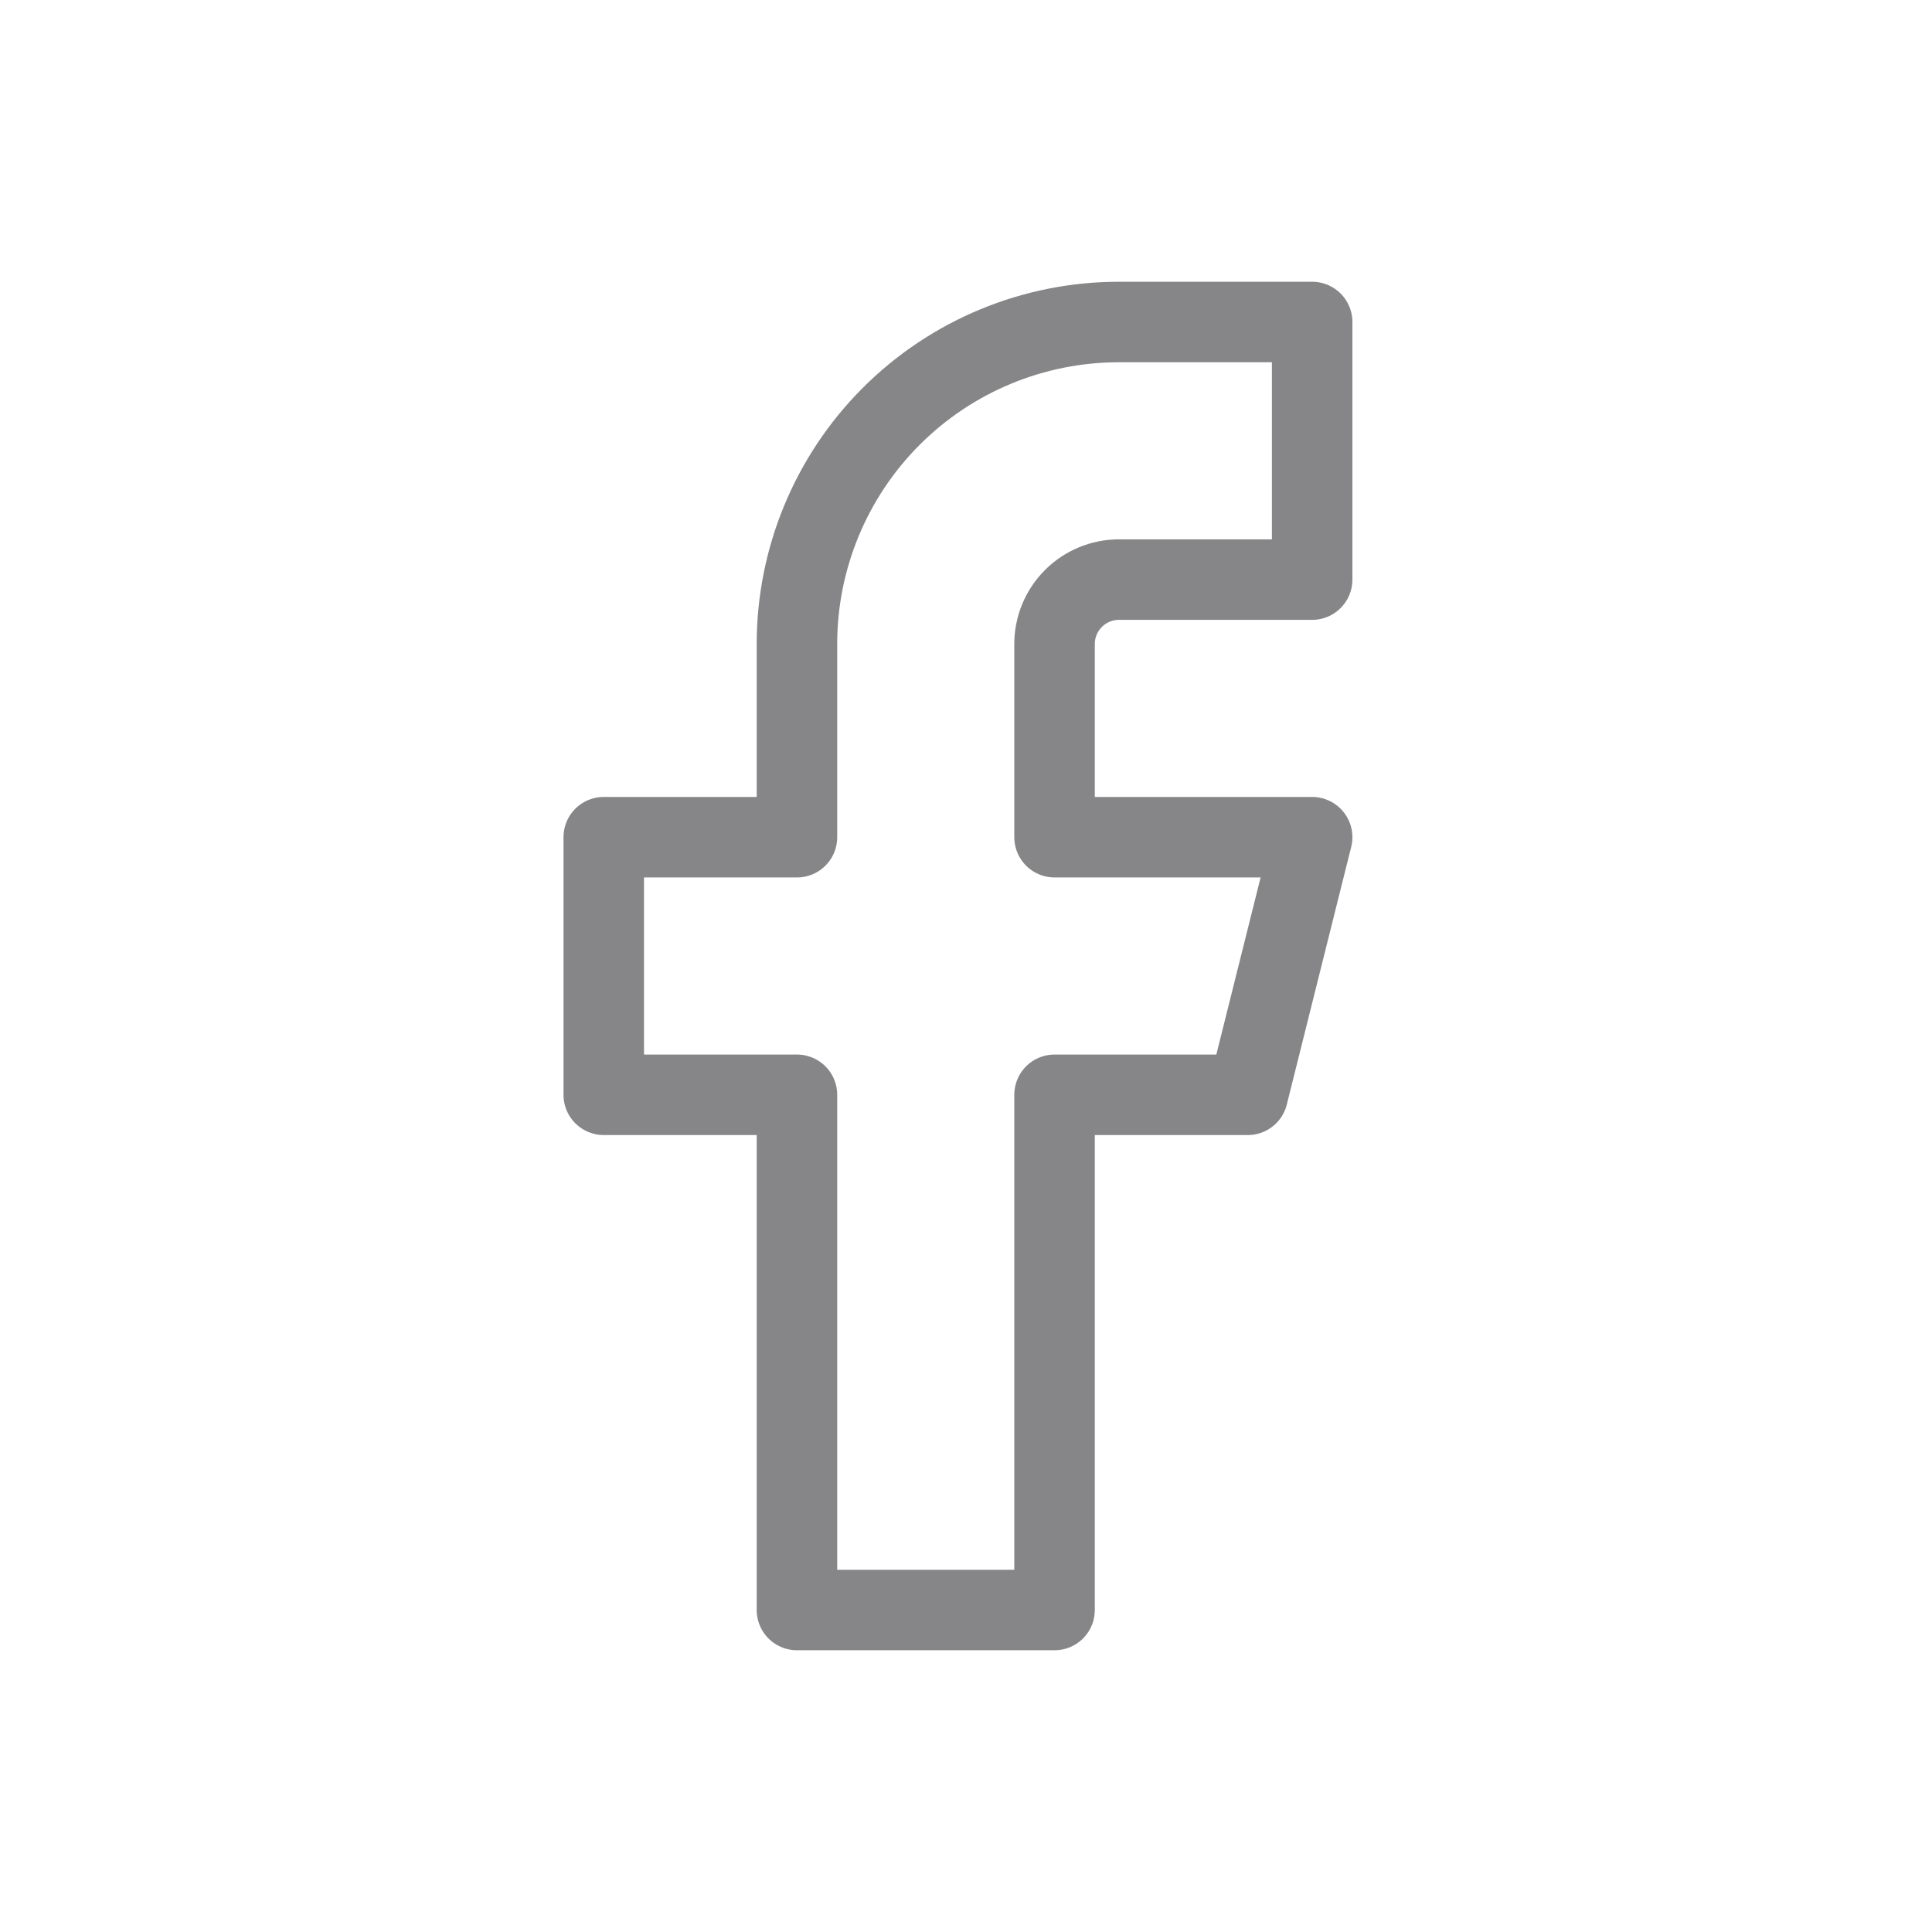
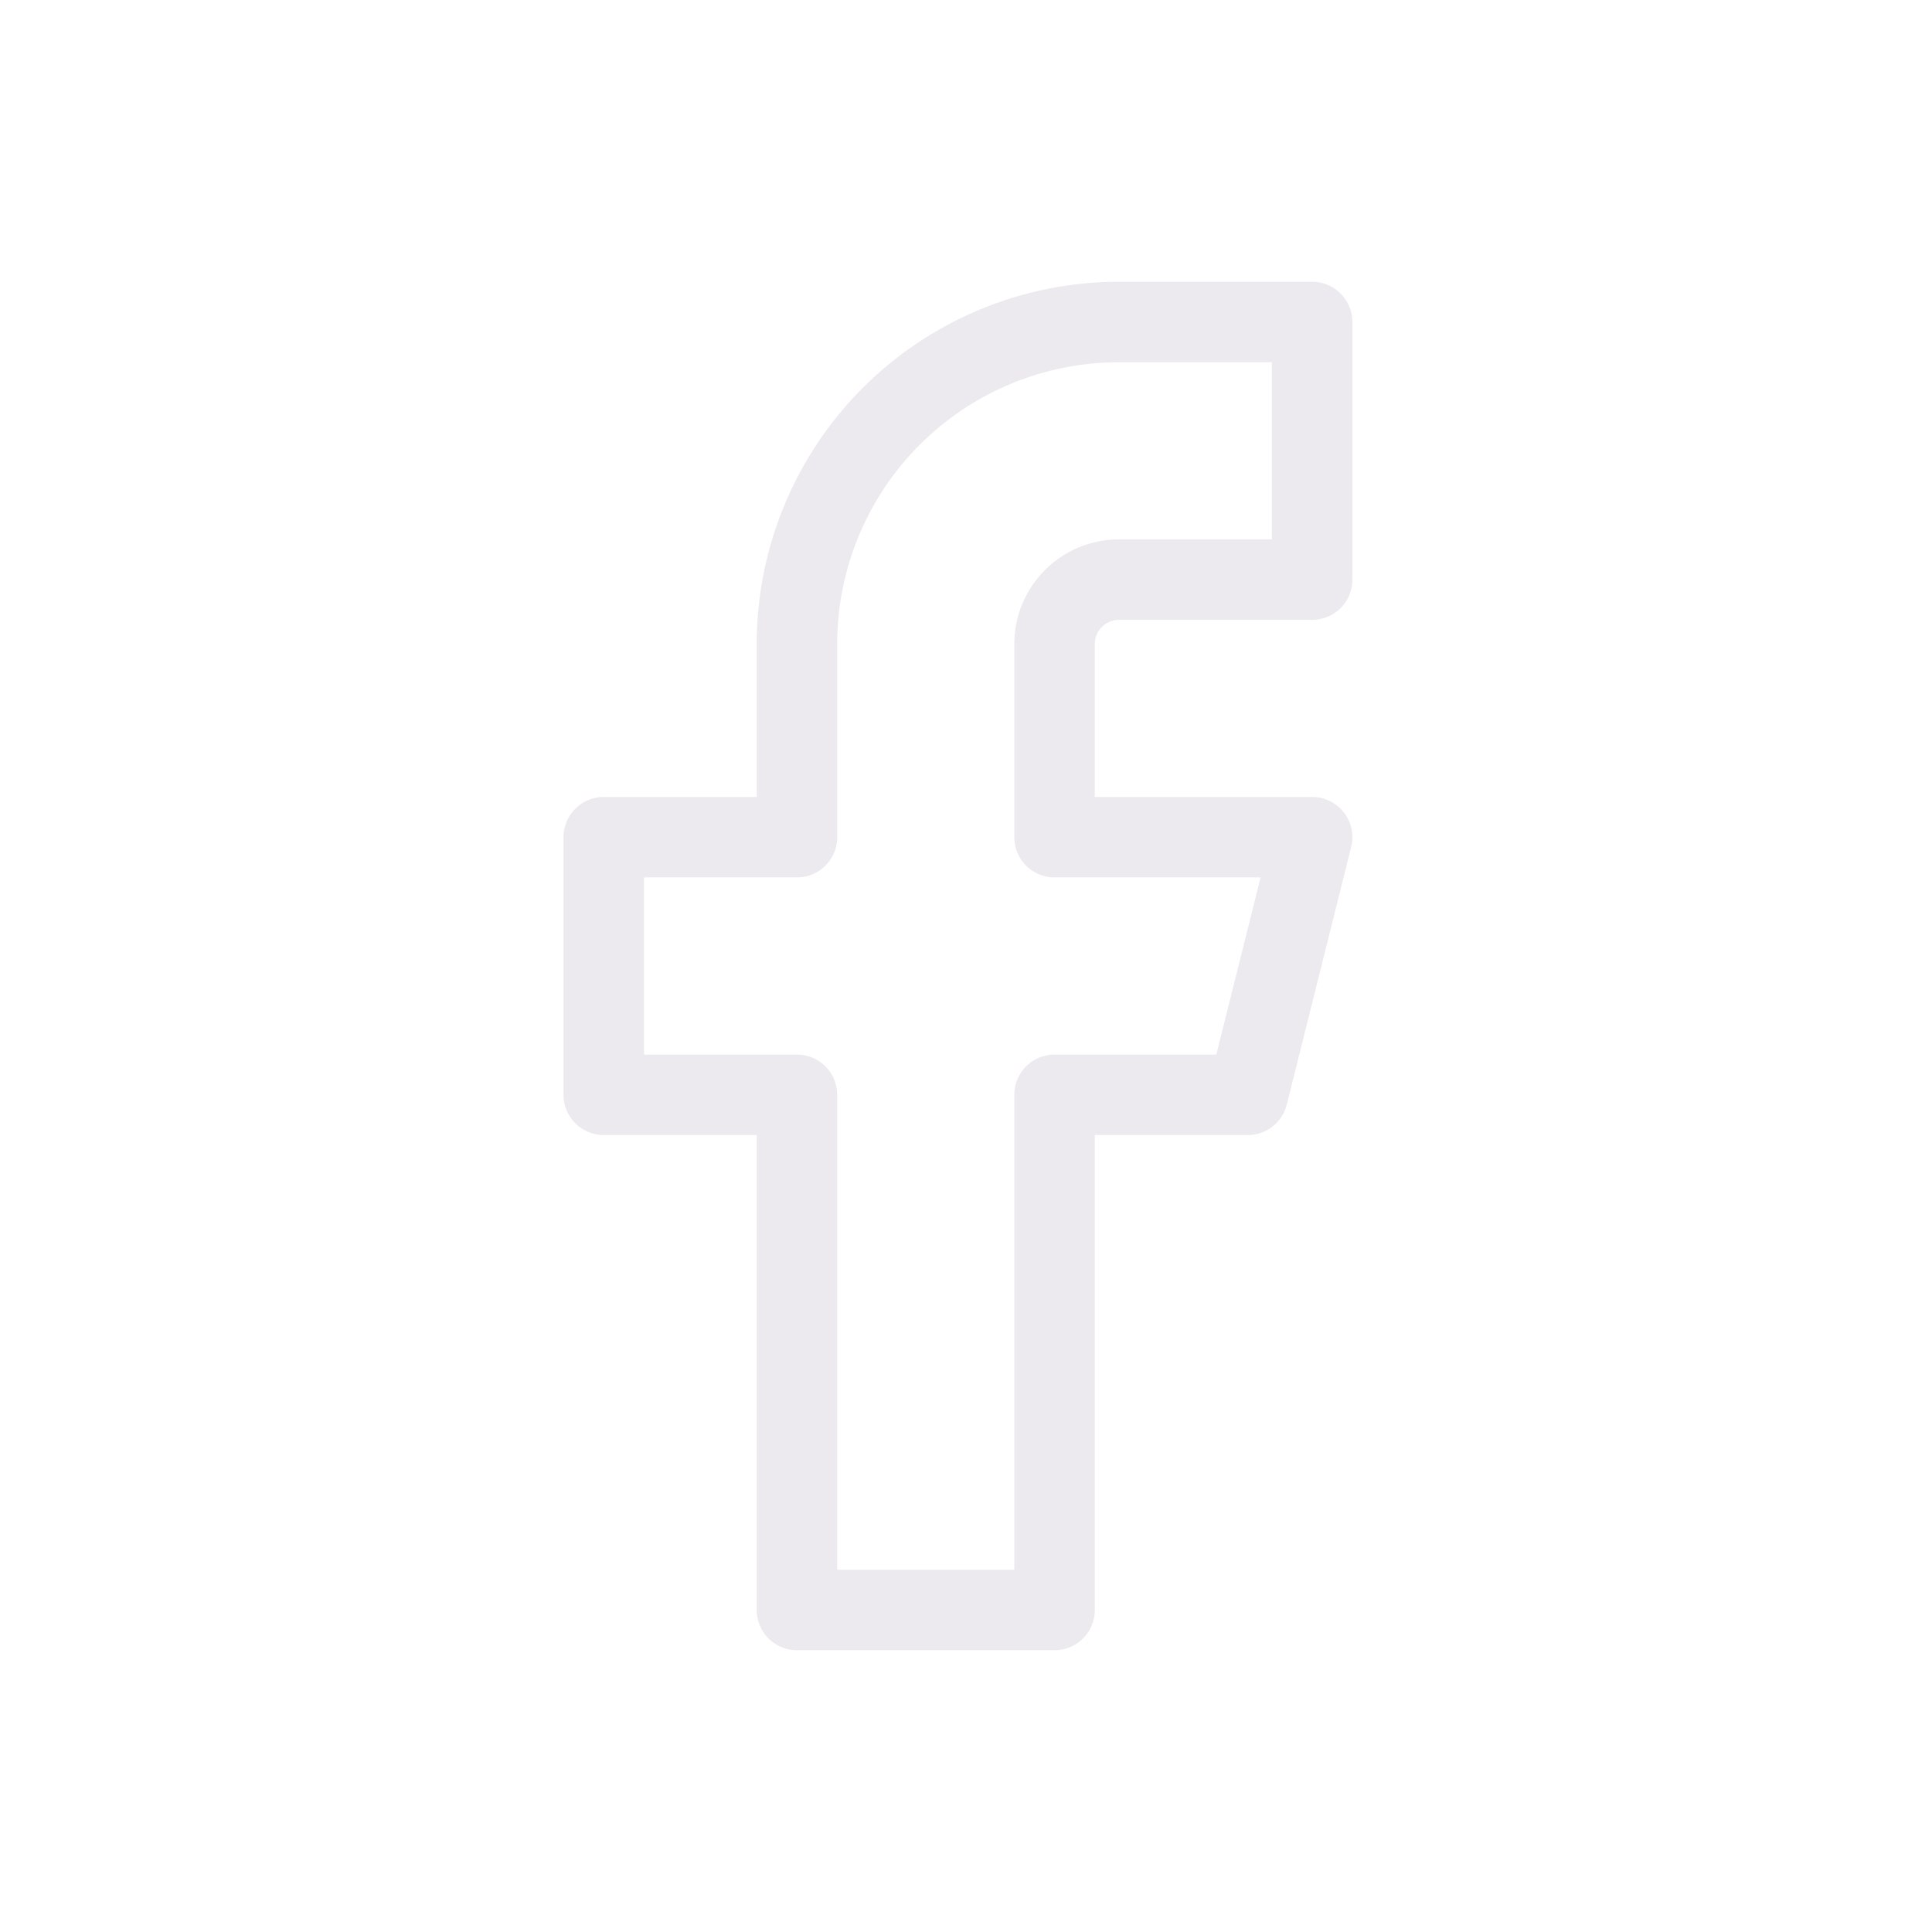
- <svg xmlns="http://www.w3.org/2000/svg" width="48" height="48" viewBox="0 0 48 48" fill="none">
-   <path d="M32.6 8H27.8C25.678 8 23.643 8.843 22.143 10.343C20.643 11.843 19.8 13.878 19.8 16V20.8H15V27.2H19.8V40H26.2V27.2H31L32.6 20.8H26.2V16C26.2 15.576 26.369 15.169 26.669 14.869C26.969 14.569 27.376 14.4 27.8 14.4H32.6V8Z" stroke="#868587" stroke-width="2" stroke-linecap="round" stroke-linejoin="round" />
+ <svg xmlns="http://www.w3.org/2000/svg" viewBox="0 0 48 48" fill="none">
+   <path d="M32.6 8H27.8C25.678 8 23.643 8.843 22.143 10.343C20.643 11.843 19.8 13.878 19.8 16V20.8H15V27.2H19.8V40H26.2V27.2H31L32.6 20.8H26.2V16C26.2 15.576 26.369 15.169 26.669 14.869C26.969 14.569 27.376 14.4 27.8 14.4H32.6V8Z" stroke="#EDEAEF" stroke-width="2" stroke-linecap="round" stroke-linejoin="round" />
</svg>
